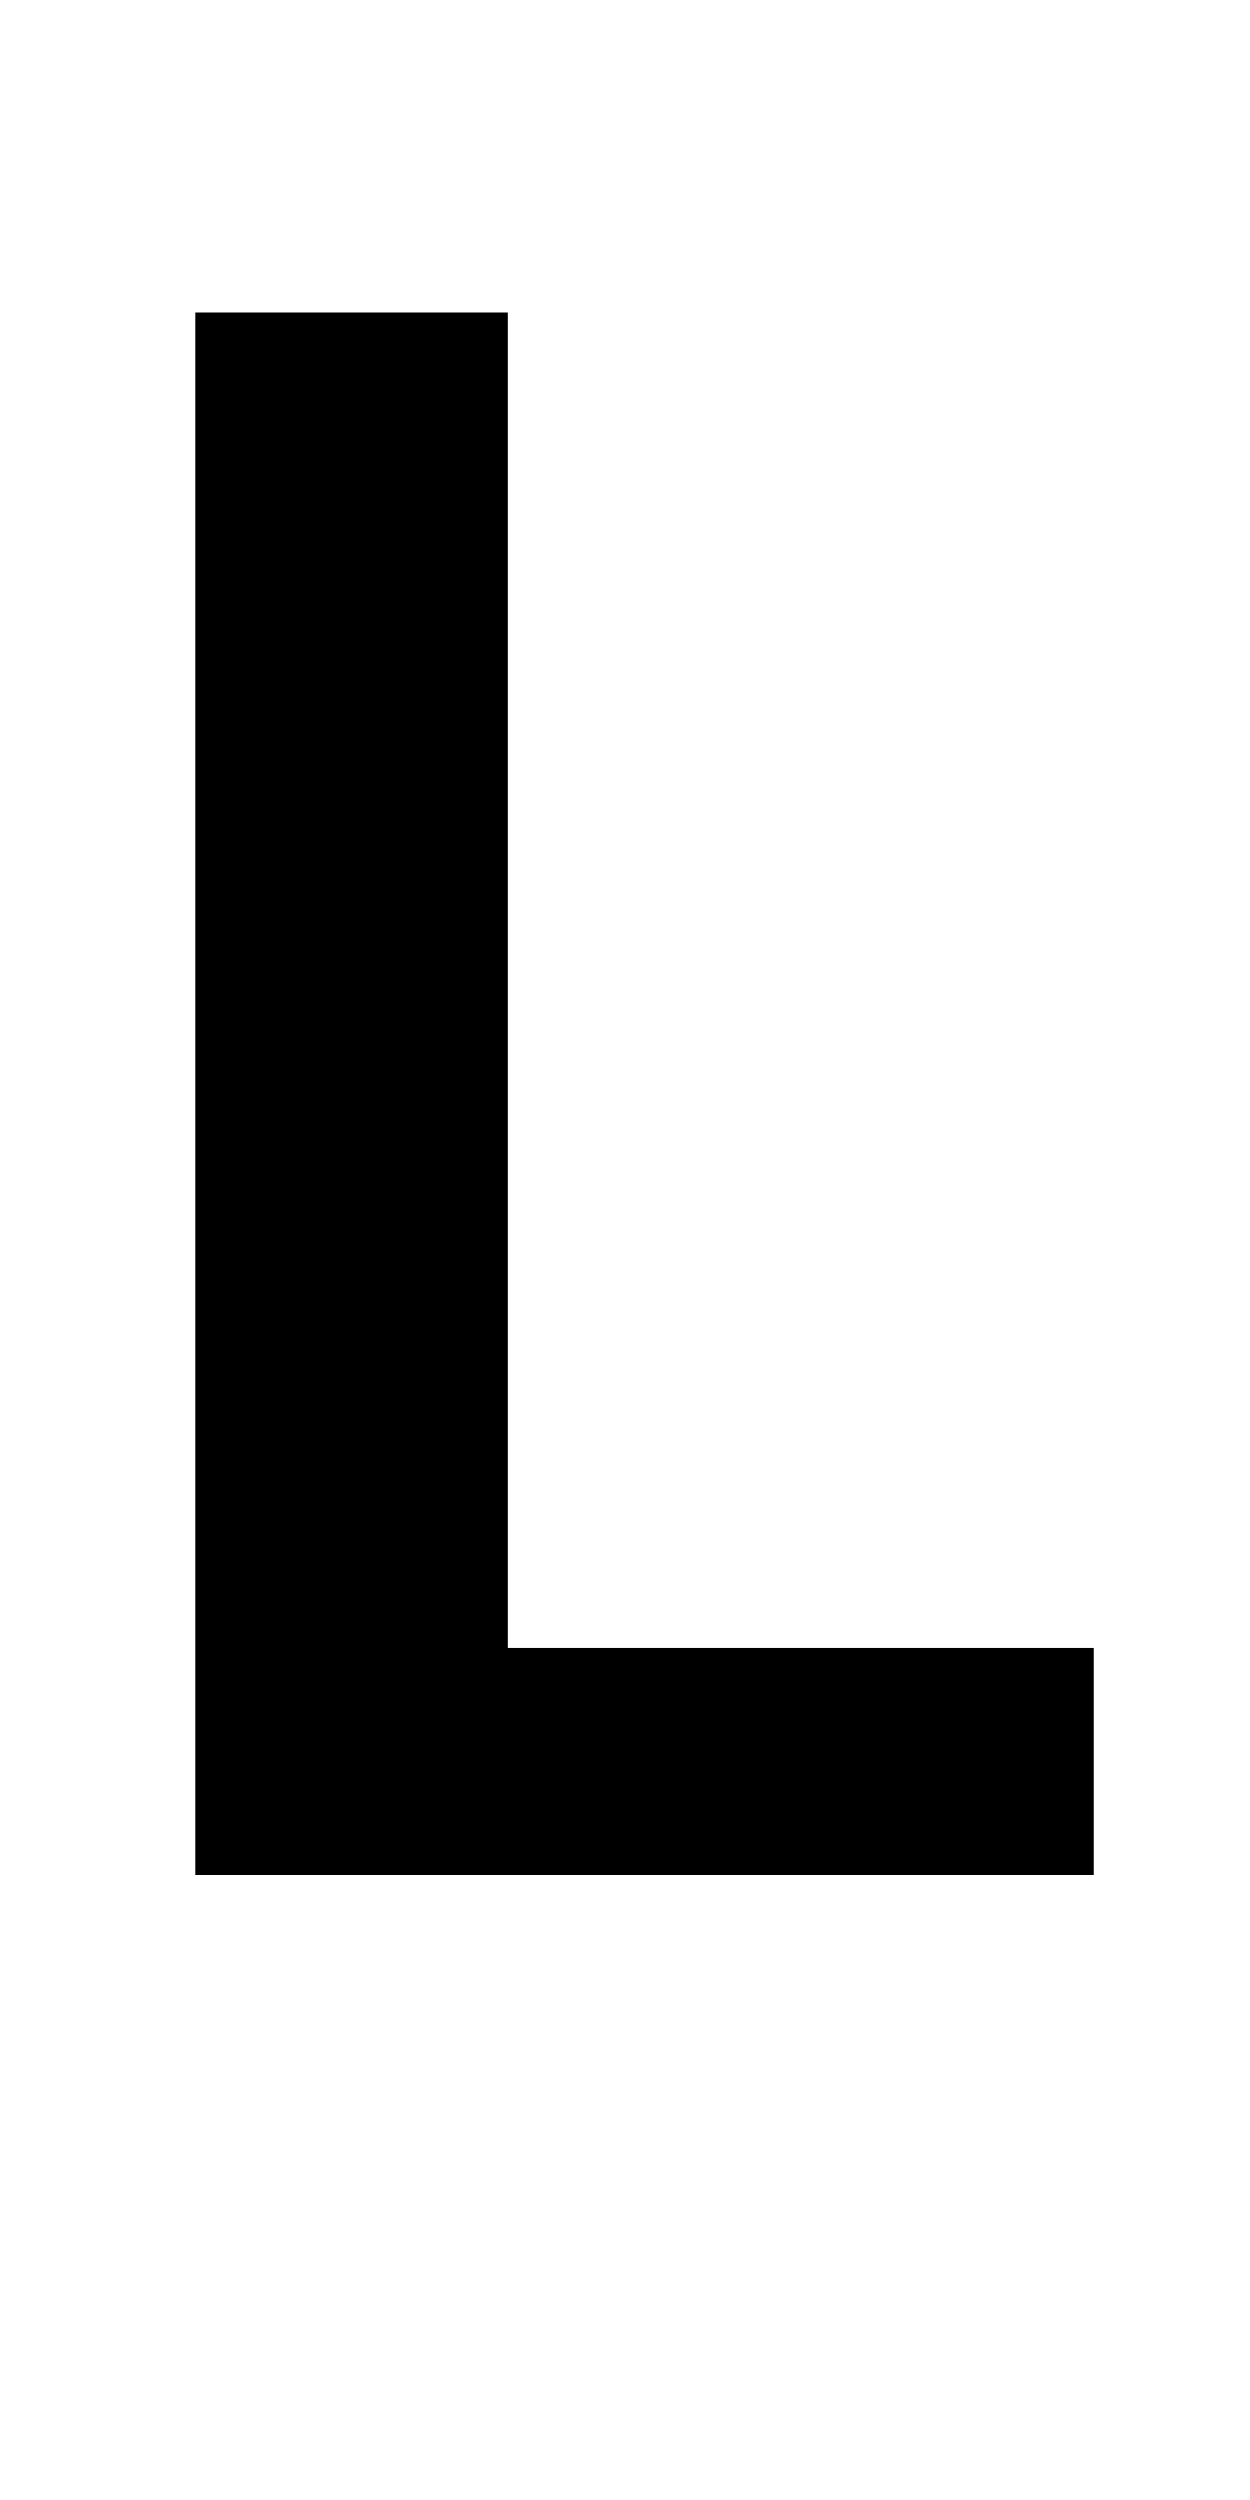
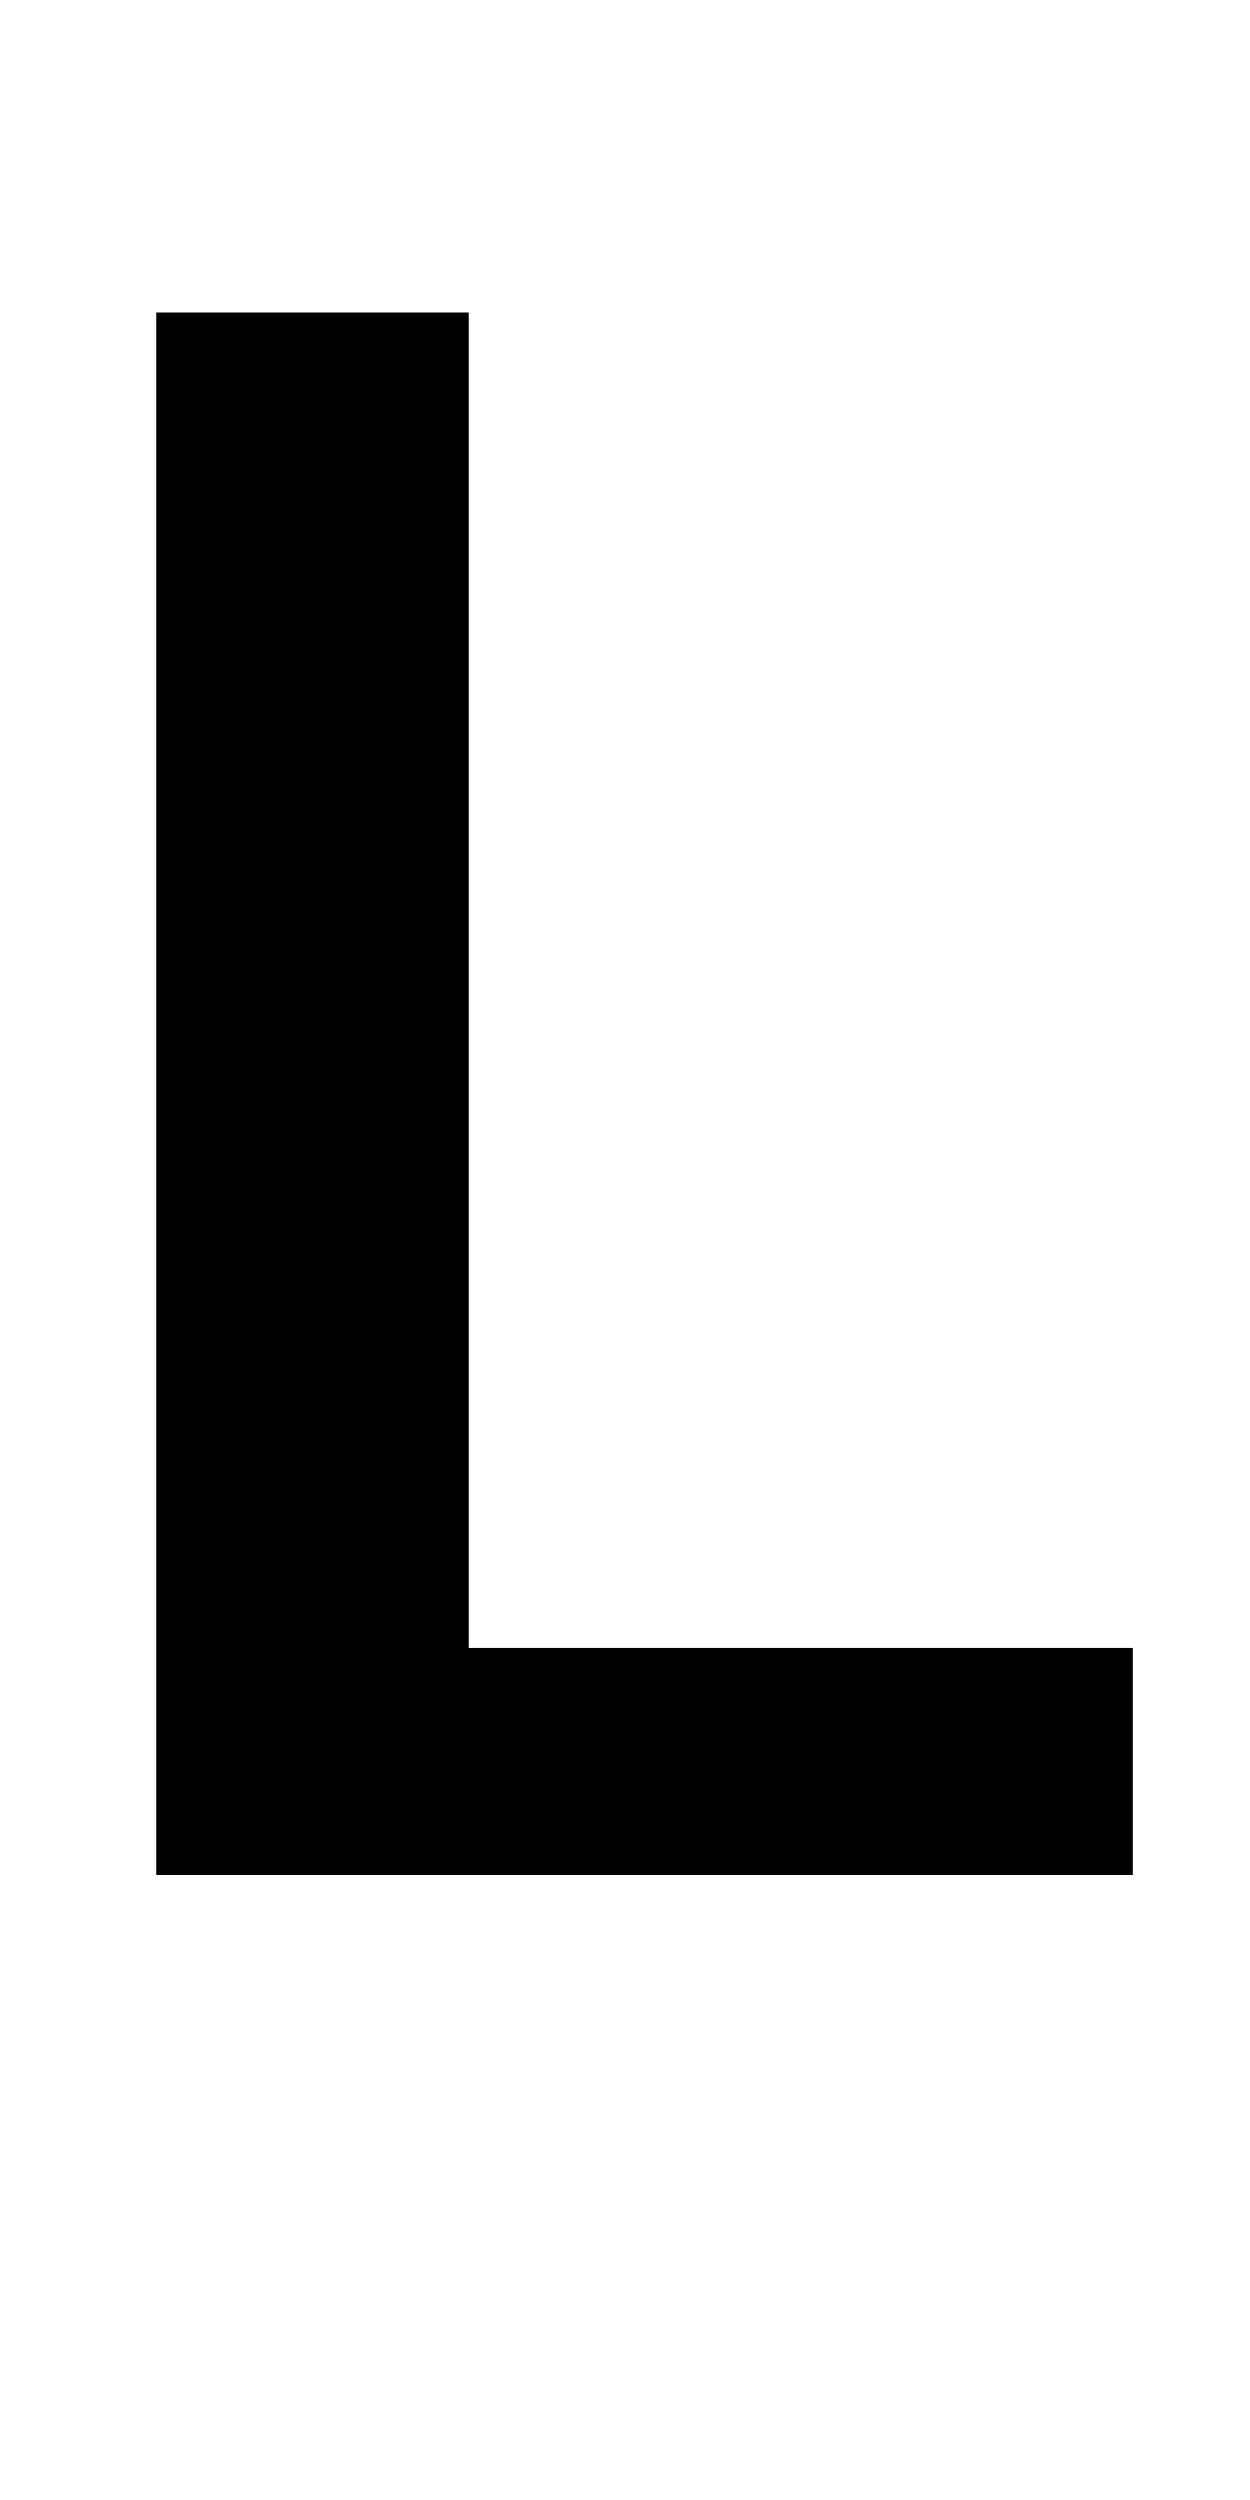
<svg xmlns="http://www.w3.org/2000/svg" version="1.1" width="1024" height="2048" id="svg3355">
  <defs id="defs3357" />
-   <path d="M 160,256 V 1536 H 896 V 1350 H 416 V 256 Z" id="path3157-2-7" style="display:inline;fill:#000000;fill-opacity:1;stroke:none" />
+   <path d="M 128,256 V 1536 H 928 V 1350 H 384 V 256 Z" id="path3157-2-7" style="display:inline;fill:#000000;fill-opacity:1;stroke:none" />
</svg>
